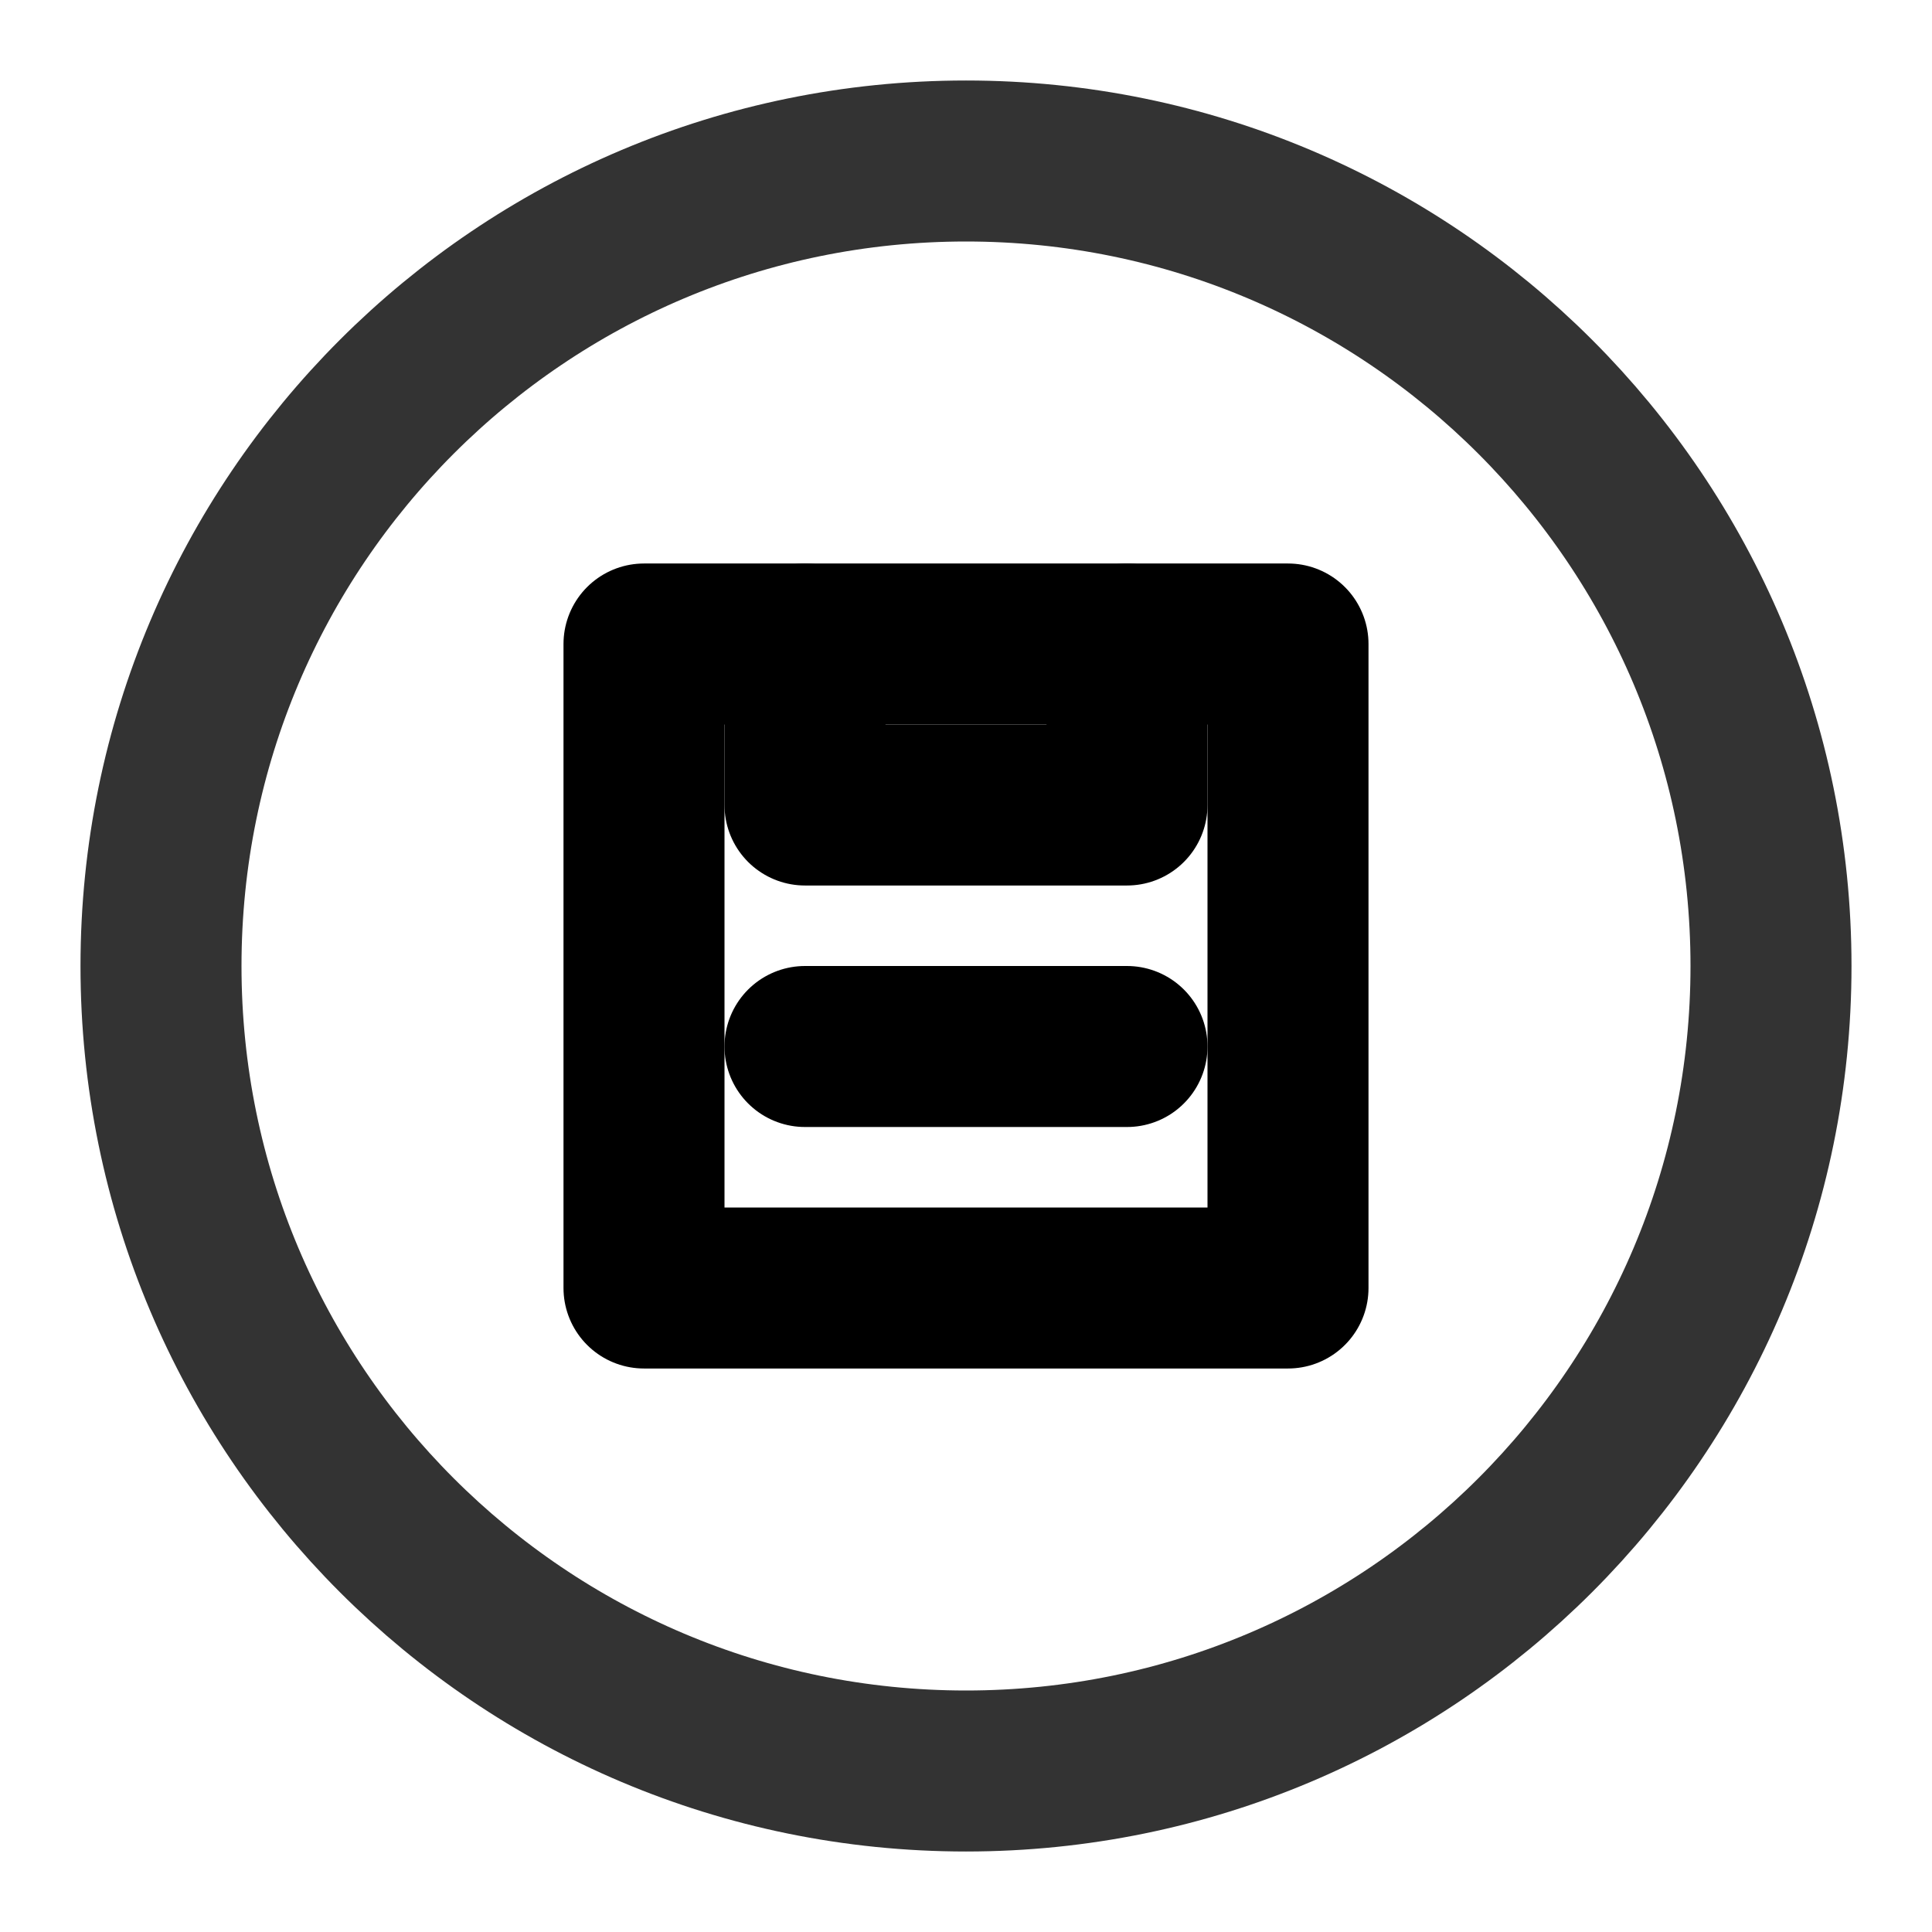
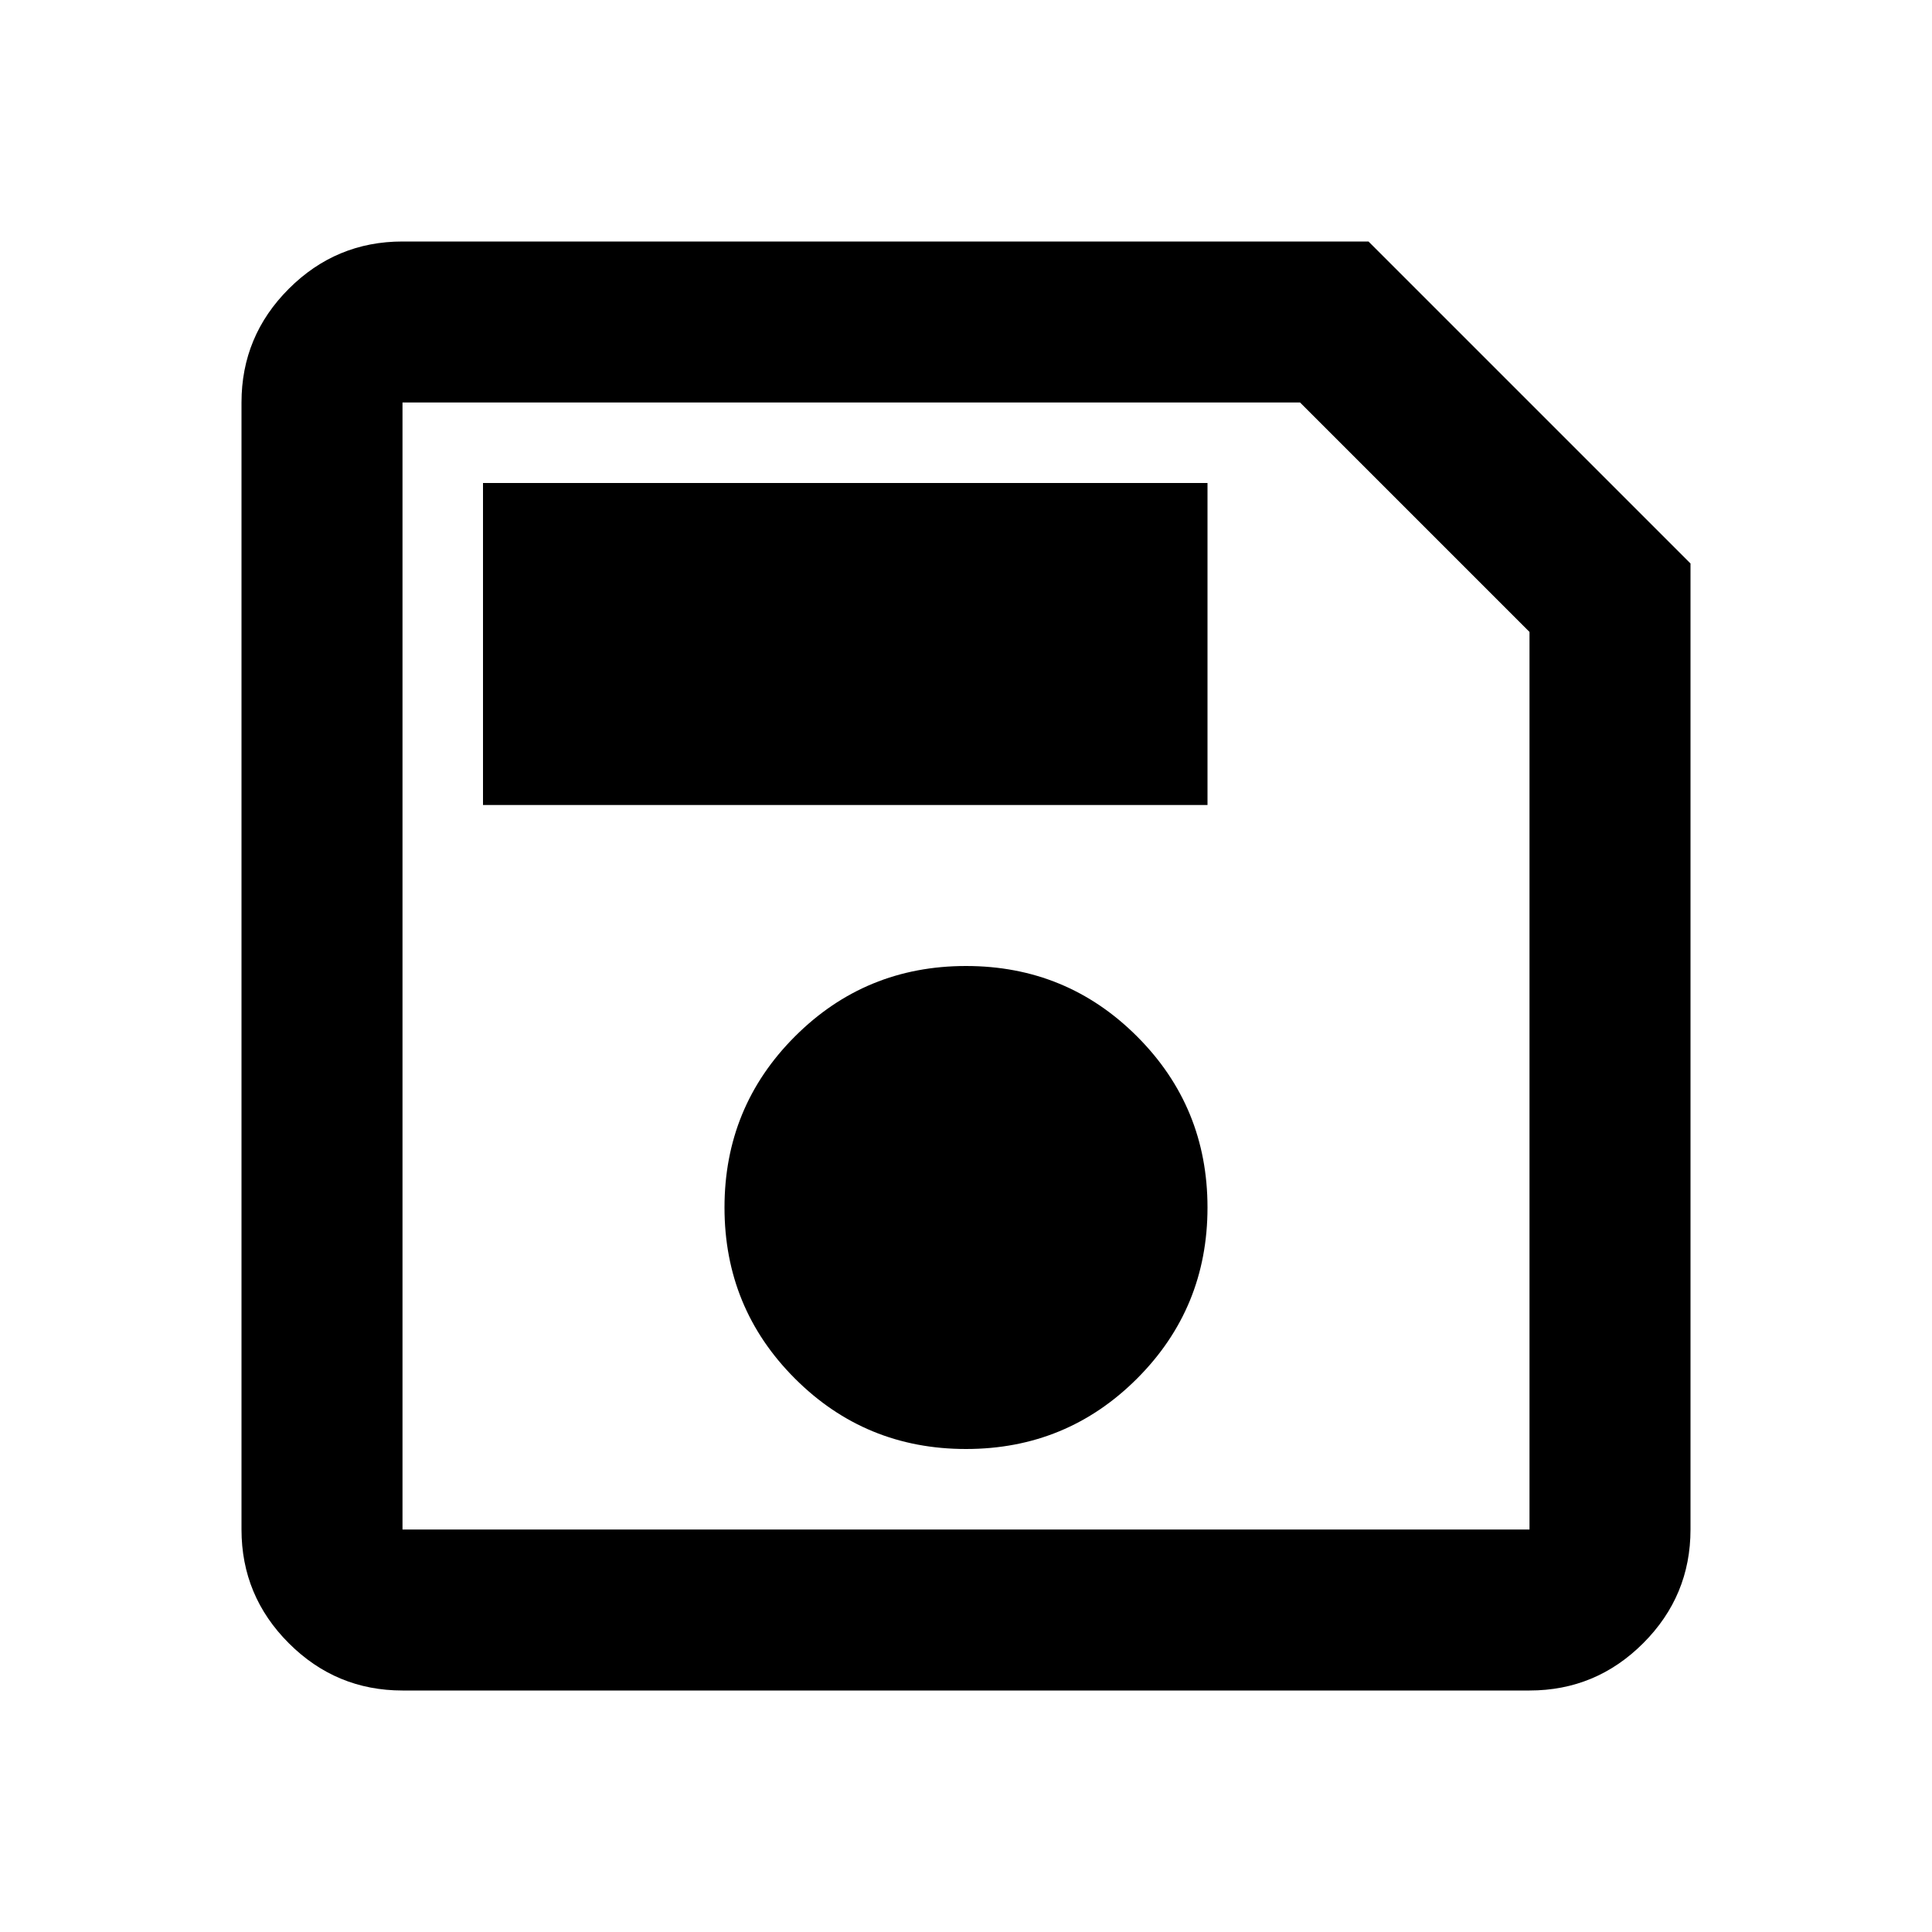
- <svg xmlns="http://www.w3.org/2000/svg" width="24" height="24" viewBox="0 0 24 24" fill="none">
-   <circle cx="12" cy="12" r="10" stroke="#000000" stroke-width="2" stroke-opacity="0.8" fill="none" />
-   <path d="M8 8V16H16V8H8Z" stroke="#000000" stroke-width="2" stroke-linejoin="round" />
-   <path d="M10 8V10H14V8" stroke="#000000" stroke-width="2" stroke-linecap="round" stroke-linejoin="round" />
-   <path d="M10 13H14" stroke="#000000" stroke-width="2" stroke-linecap="round" />
+ <svg xmlns="http://www.w3.org/2000/svg" height="24px" viewBox="0 -960 960 960" width="24px" fill="#000000">
+   <path d="M840-680v480q0 33-23.5 56.5T760-120H200q-33 0-56.5-23.5T120-200v-560q0-33 23.5-56.5T200-840h480l160 160Zm-80 34L646-760H200v560h560v-446ZM480-240q50 0 85-35t35-85q0-50-35-85t-85-35q-50 0-85 35t-35 85q0 50 35 85t85 35ZM240-560h360v-160H240v160Zm-40-86v446-560 114Z" />
</svg>
